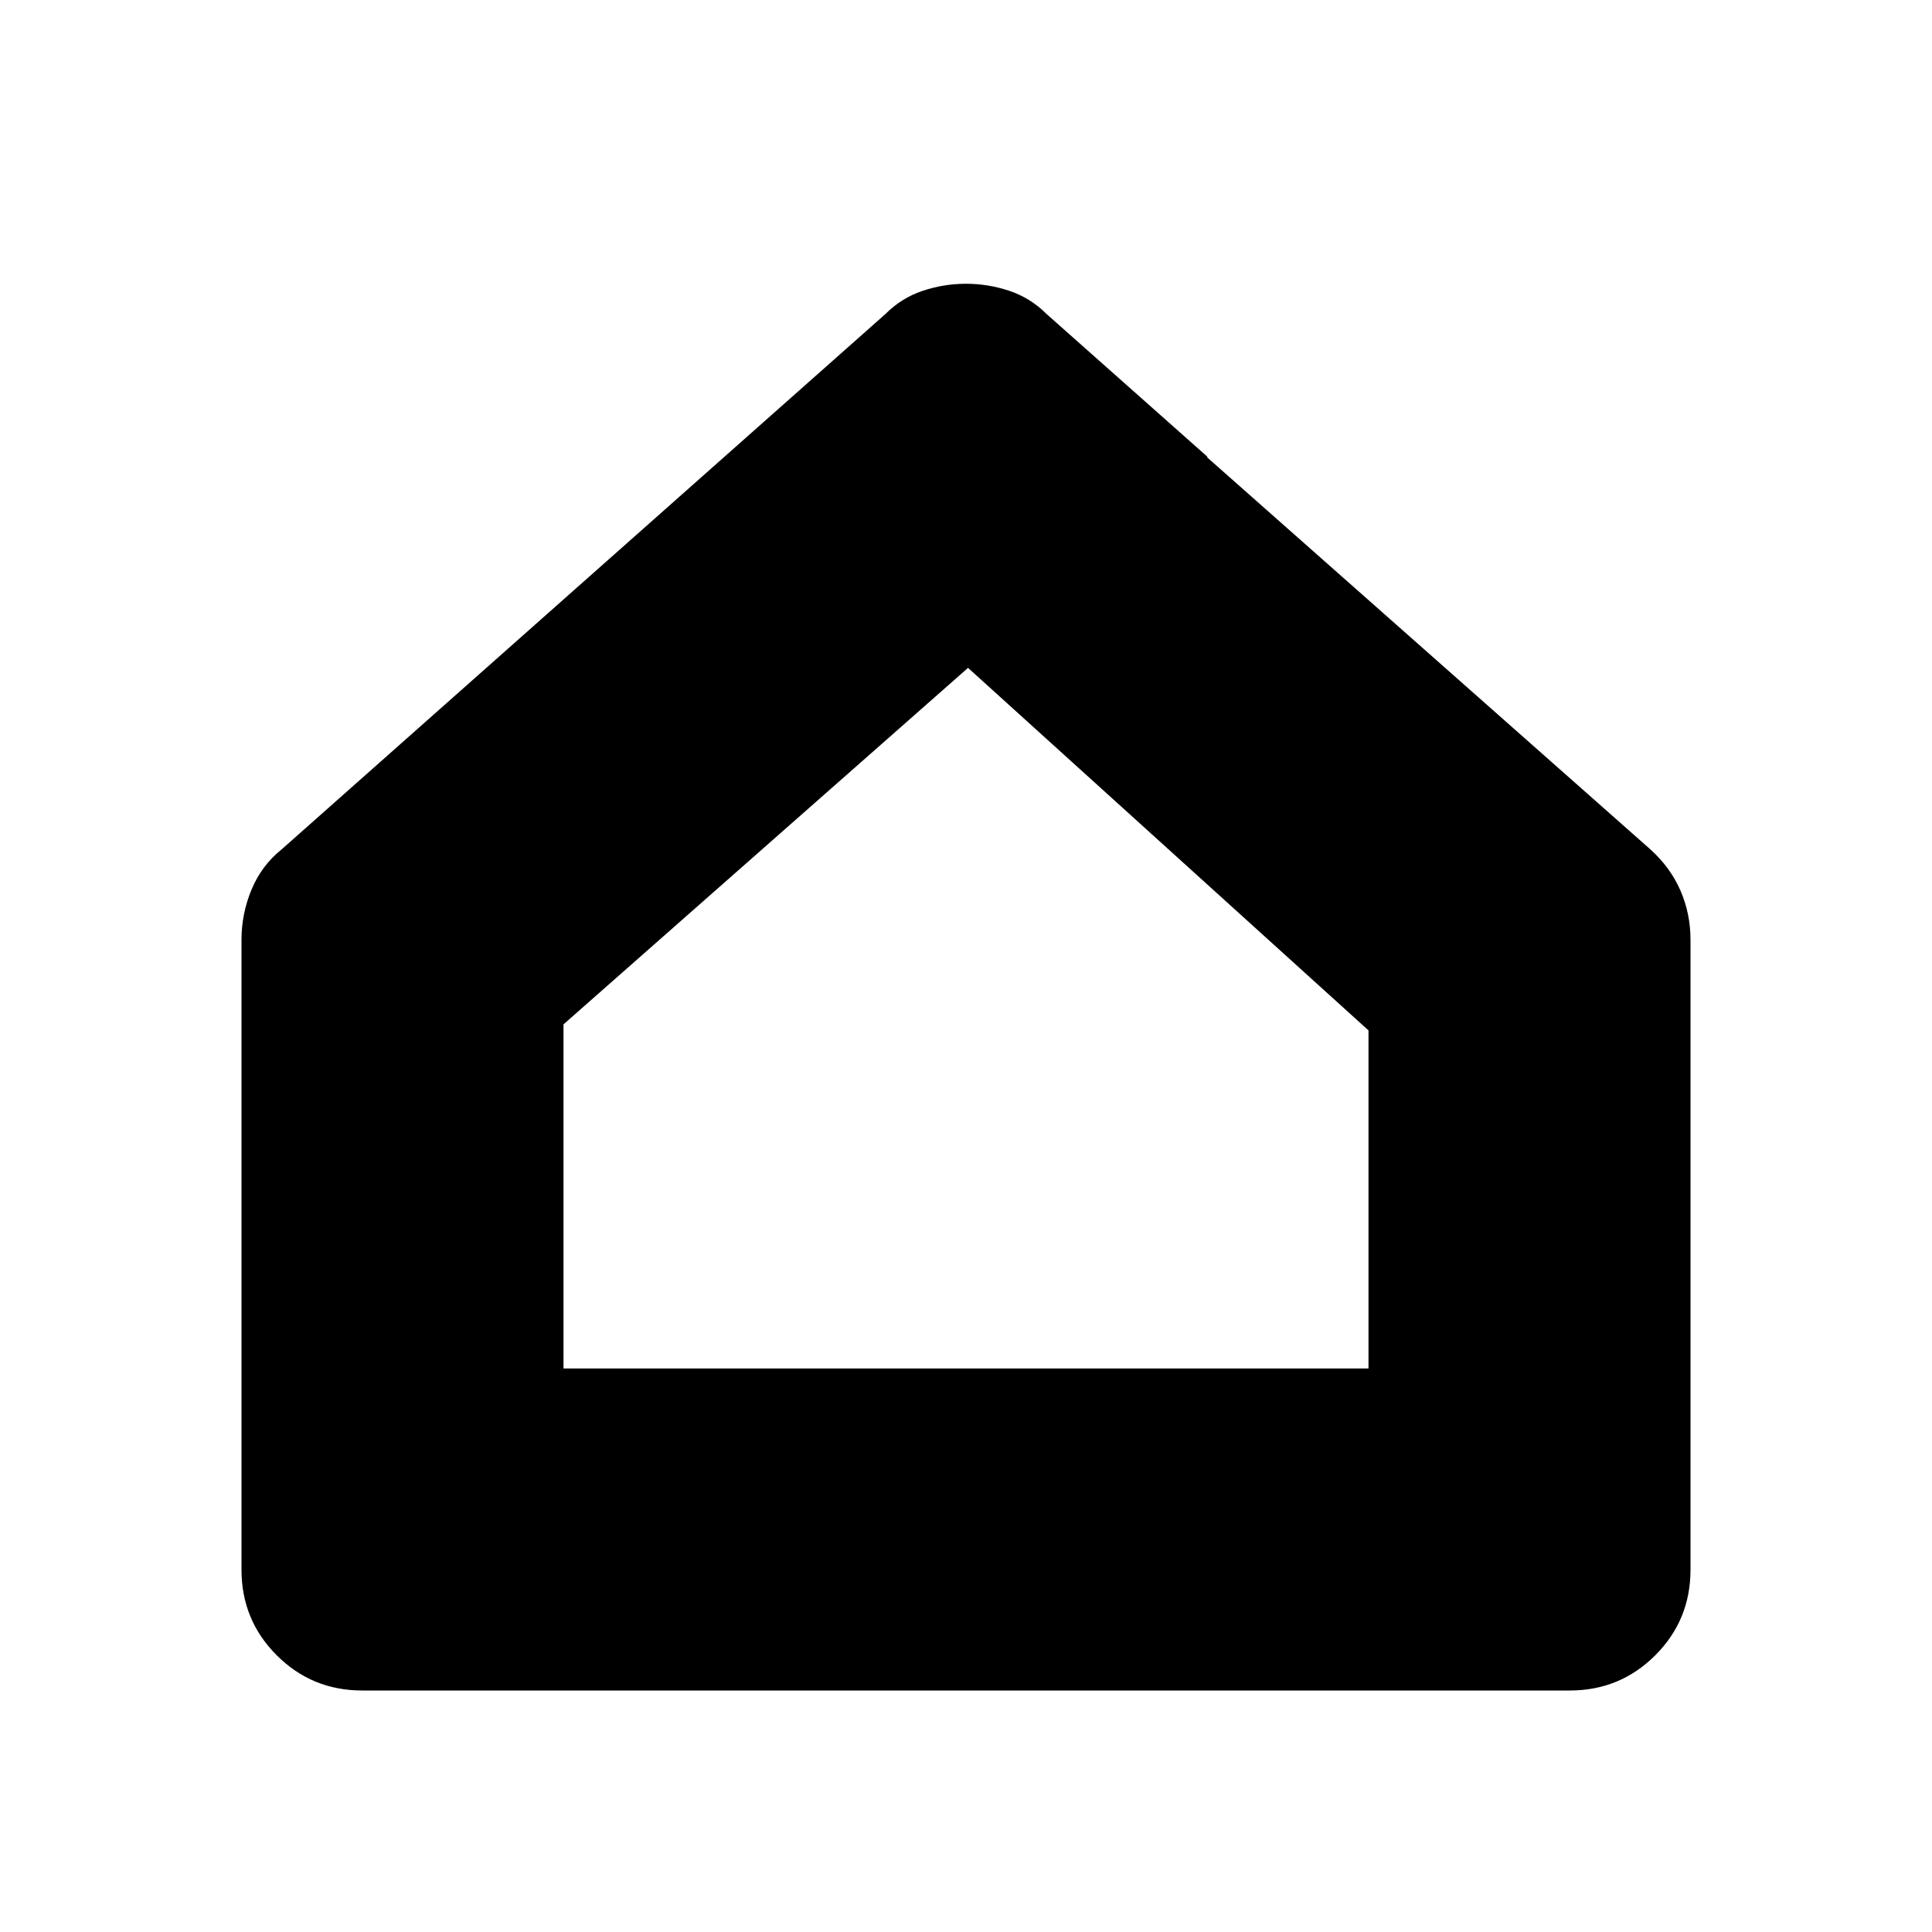
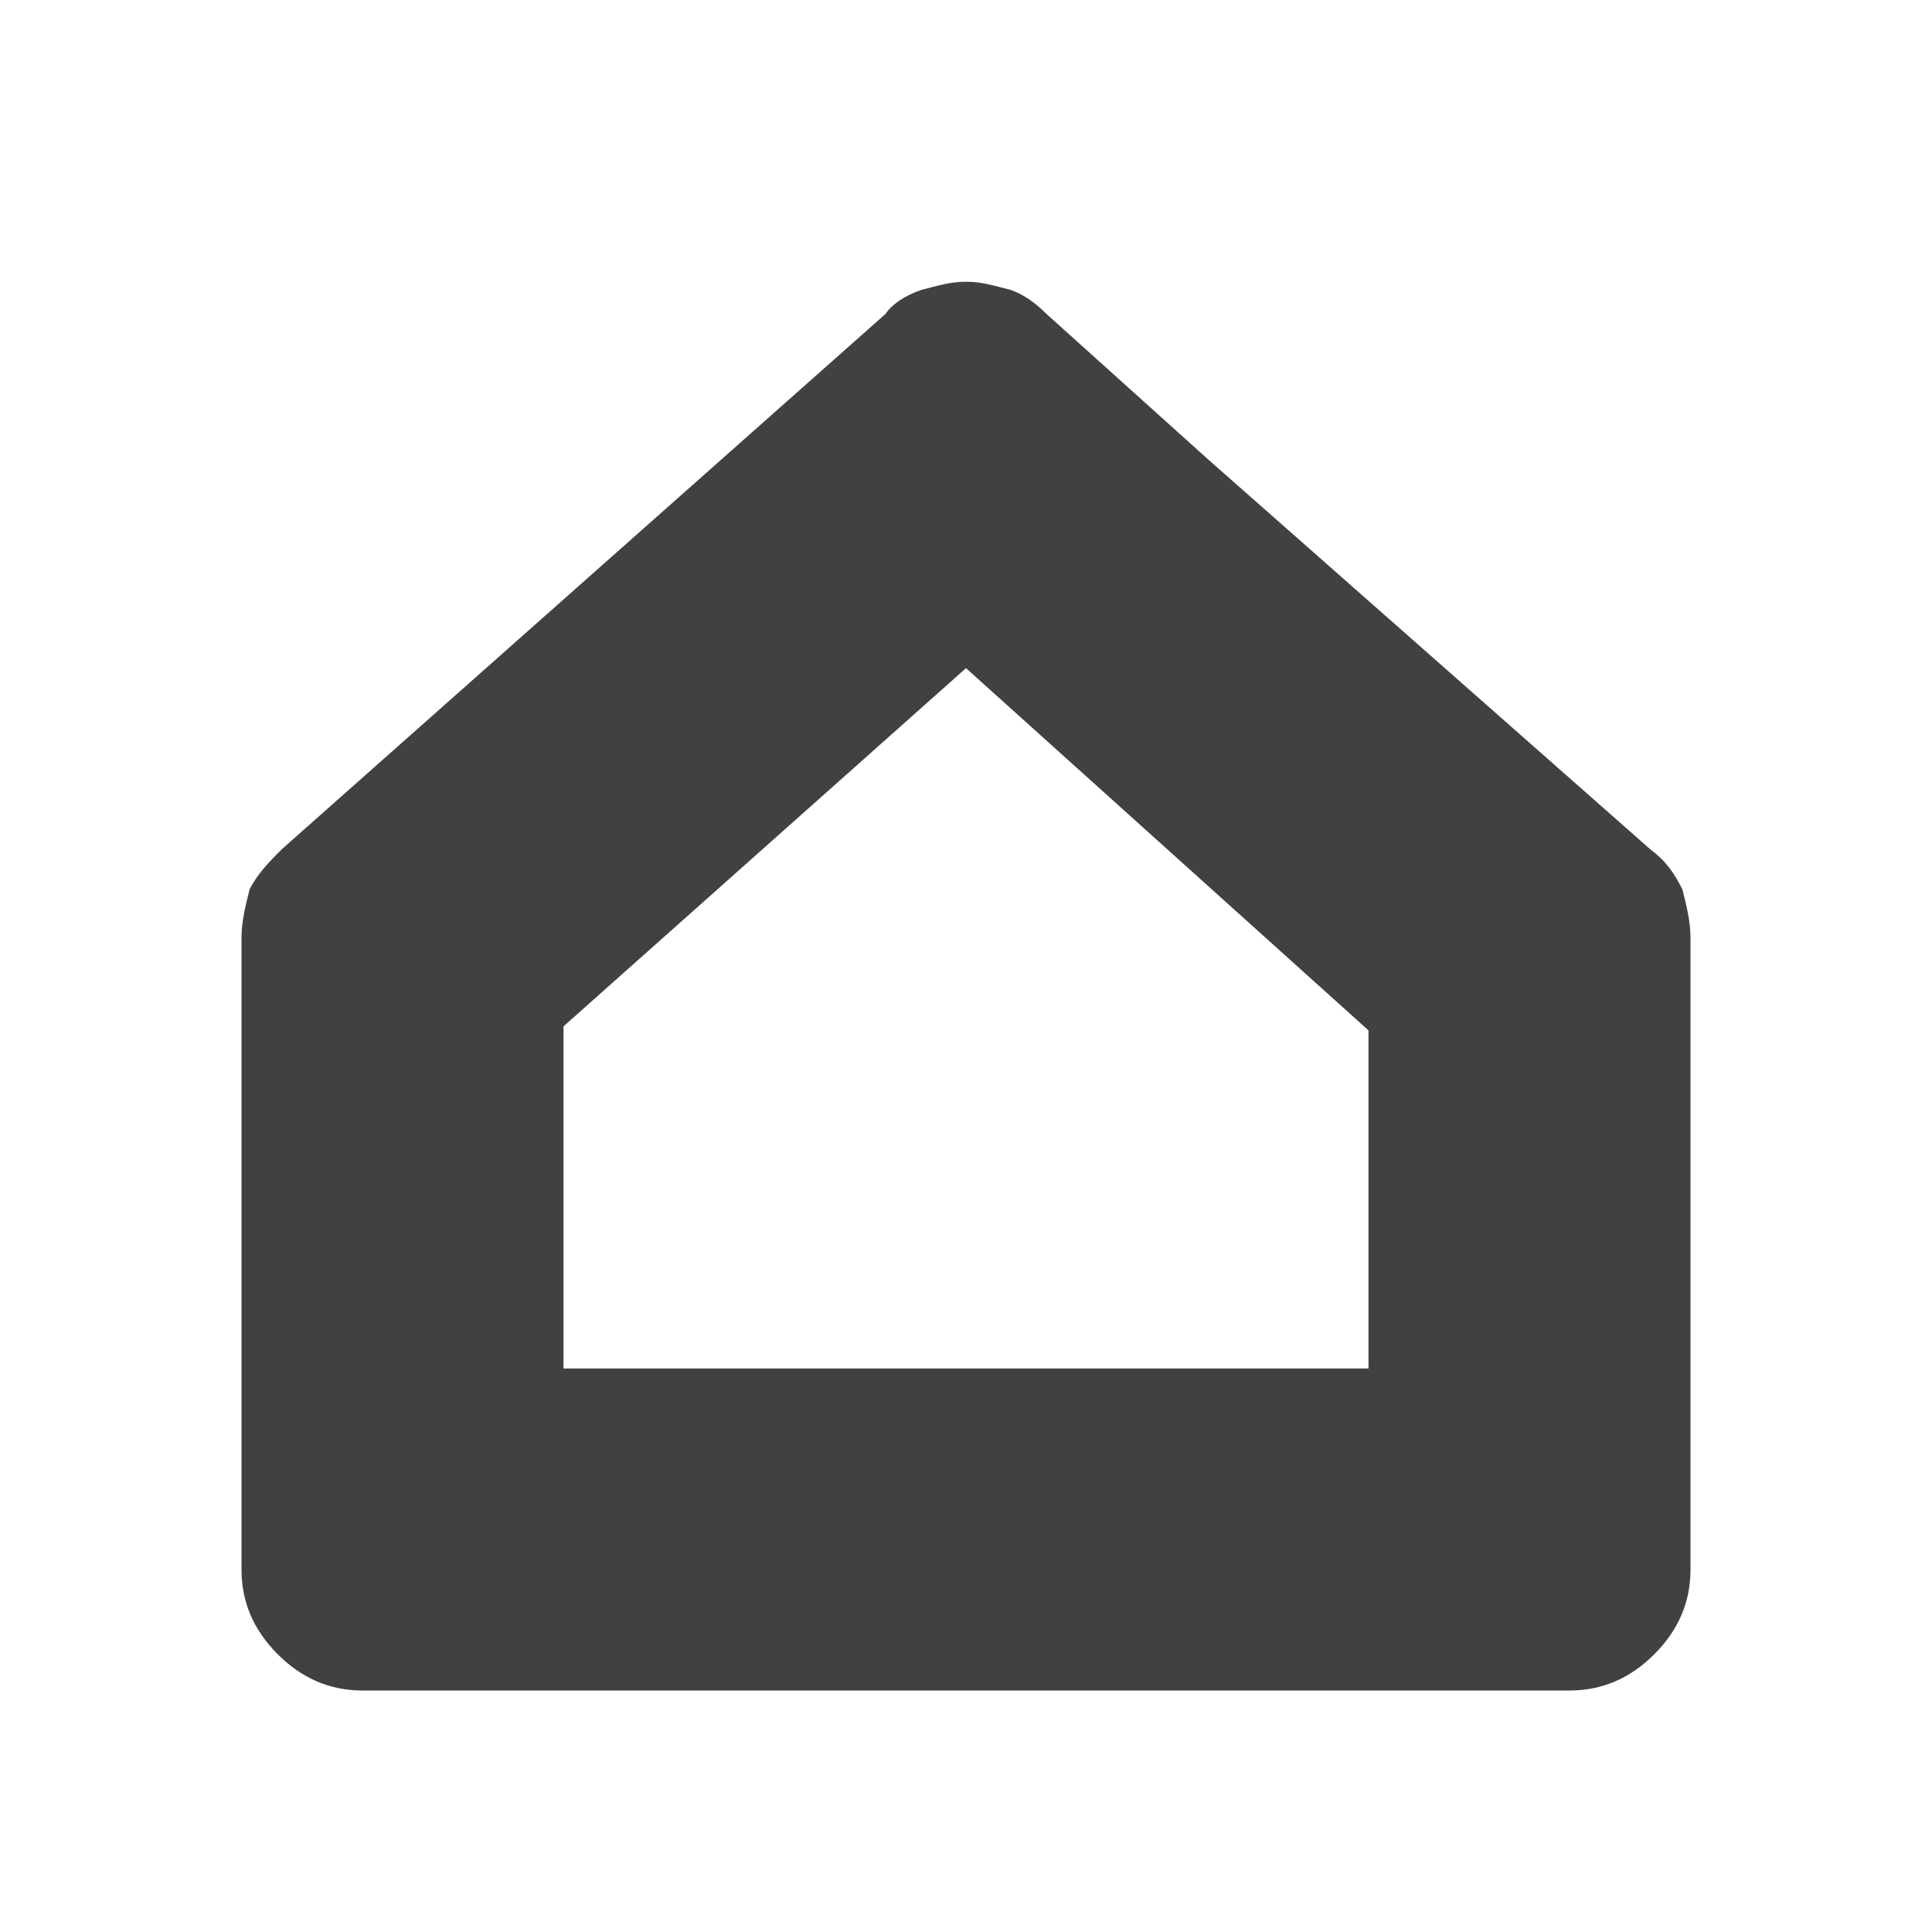
- <svg xmlns="http://www.w3.org/2000/svg" height="48" viewBox="0 96 960 960" width="48" version="1.1" id="svg33">
-   <defs id="defs37" />
-   <path d="m 180,936 c -16.667,0 -30.833,-5.833 -42.5,-17.5 C 125.833,906.833 120,892.667 120,876 V 739.464 L 280,598.988 V 936 Z m 96.055,0 -9.008,-160 h 426.004 l -6.392,160 z M 680,936 V 608 L 475.261,422.659 519.601,252.309 820,518 c 6.667,6 11.667,12.833 15,20.5 3.333,7.667 5,15.833 5,24.5 v 313 c 0,16.667 -5.833,30.833 -17.5,42.5 C 810.833,930.167 796.667,936 780,936 Z M 120,746 V 563 c 0,-8.667 1.667,-17 5,-25 3.333,-8 8.333,-14.667 15,-20 L 440,252 c 5.333,-5.333 11.5,-9.167 18.5,-11.5 7,-2.333 14.167,-3.5 21.5,-3.5 7.333,0 14.5,1.167 21.5,3.5 7,2.333 13.167,6.167 18.5,11.5 l 80,71 z" id="path31" />
+ <svg xmlns="http://www.w3.org/2000/svg" version="1.1" id="svg33" x="0px" y="0px" viewBox="0 0 48 48" style="enable-background:new 0 0 48 48;" xml:space="preserve">
+   <style type="text/css">
+ 	.st0{fill:#424142;}
+ </style>
+   <path class="st0" d="M41.8,22.1c-0.2-0.4-0.4-0.7-0.8-1l-11-9.7l0,0l-4-3.6c-0.3-0.3-0.6-0.5-0.9-0.6C24.7,7.1,24.4,7,24,7  s-0.7,0.1-1.1,0.2c-0.3,0.1-0.7,0.3-0.9,0.6L7,21.1c-0.3,0.3-0.6,0.6-0.8,1C6.1,22.5,6,22.9,6,23.3V39c0,0.8,0.3,1.5,0.9,2.1  C7.5,41.7,8.2,42,9,42h30c0.8,0,1.5-0.3,2.1-0.9c0.6-0.6,0.9-1.3,0.9-2.1V23.3C42,22.9,41.9,22.5,41.8,22.1z M34,34H14v-8.5l10-8.9  l10,9V34z" />
</svg>
